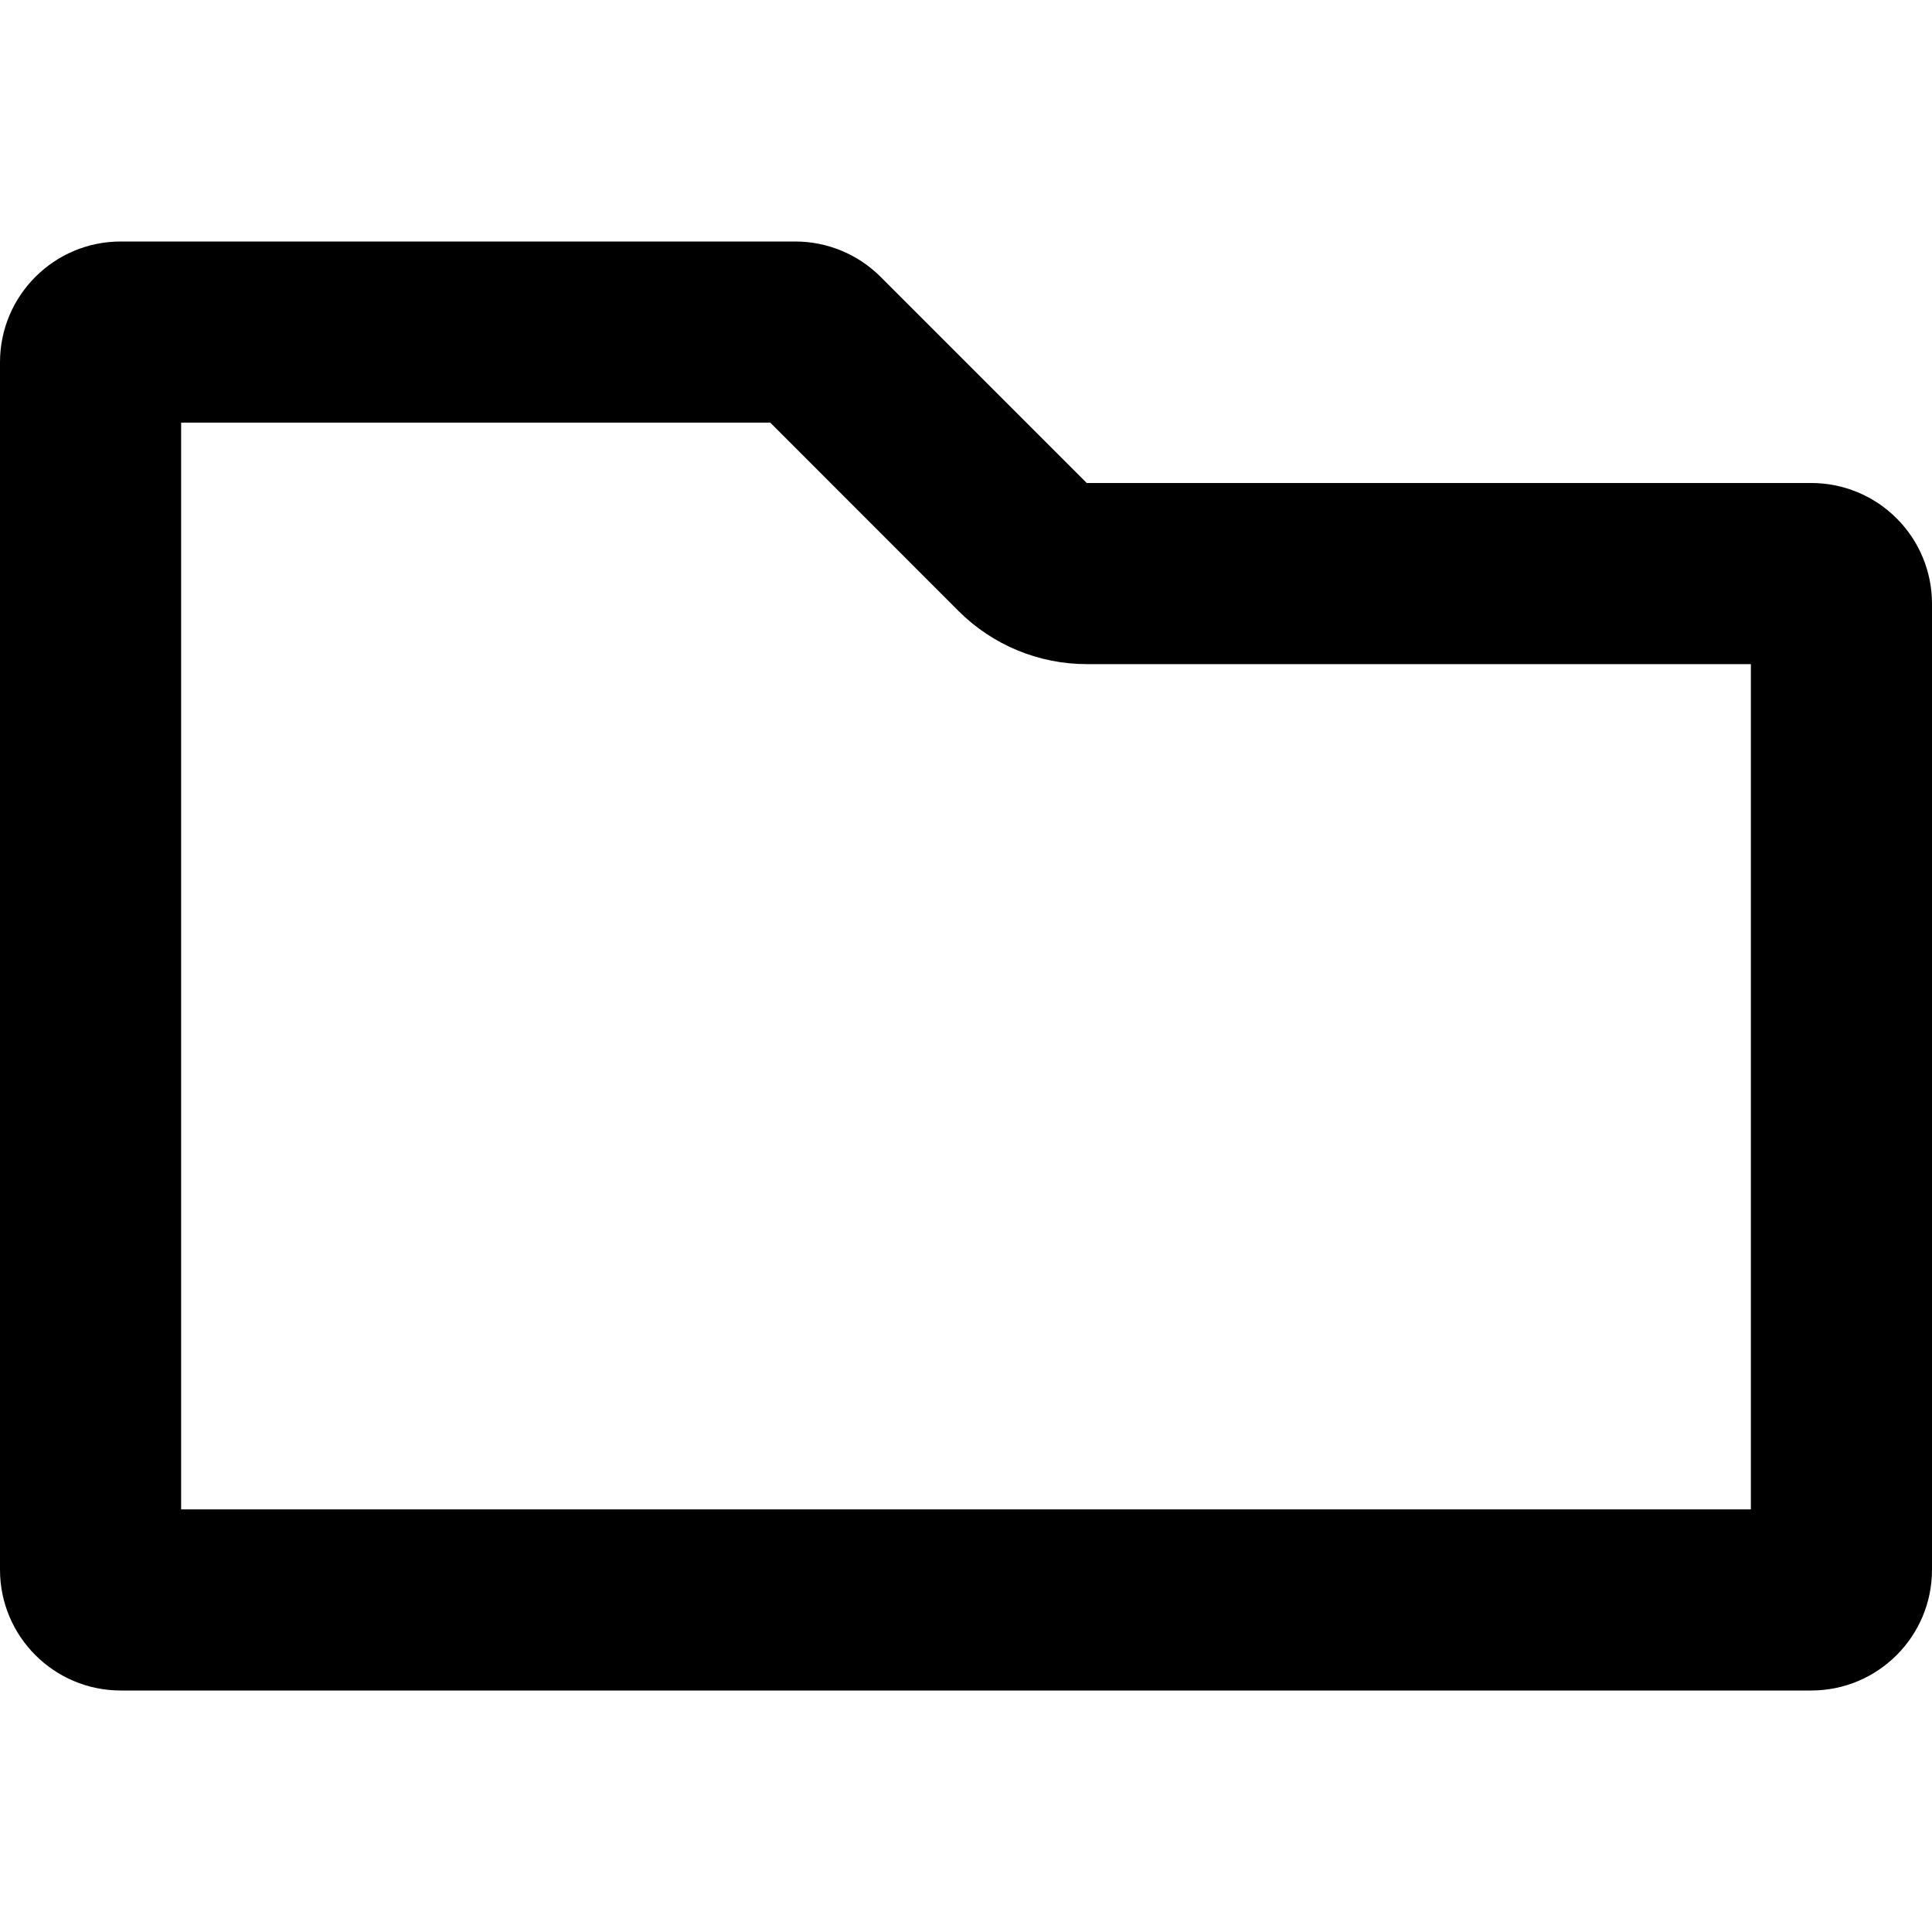
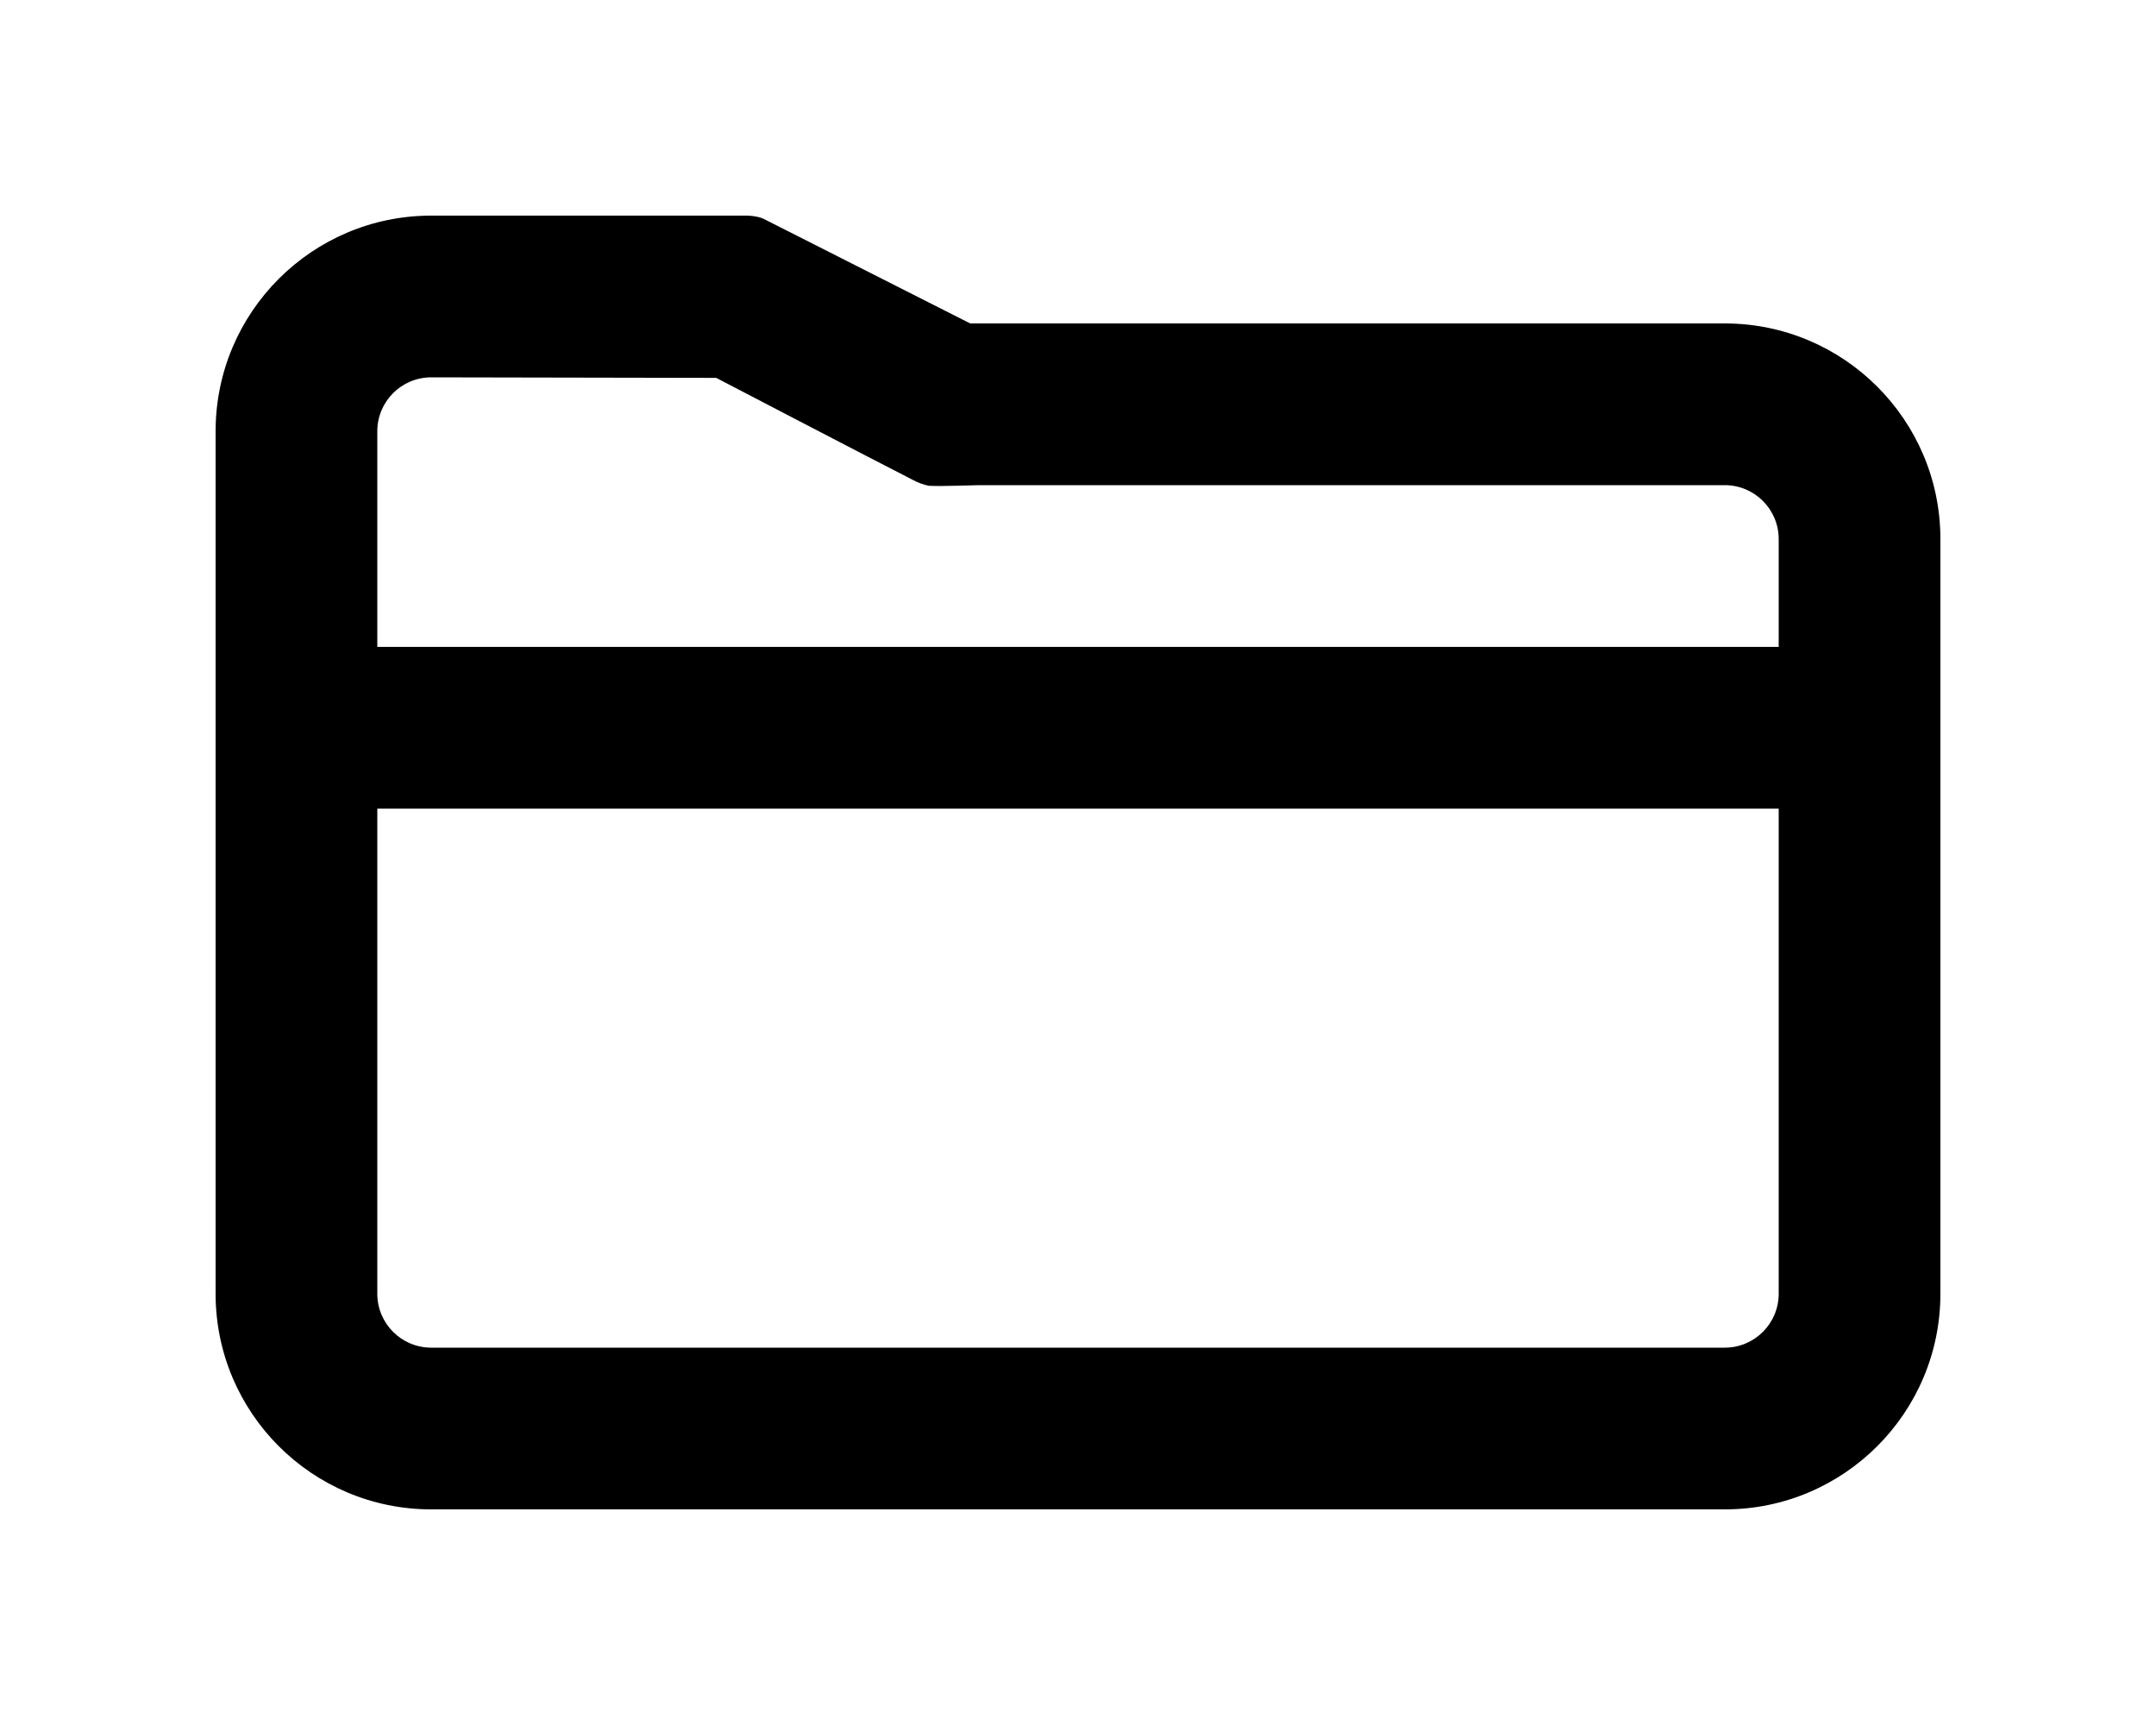
- <svg xmlns="http://www.w3.org/2000/svg" width="100%" height="100%" viewBox="0 0 16 16" version="1.1" xml:space="preserve" style="fill-rule:evenodd;clip-rule:evenodd;stroke-linejoin:round;stroke-miterlimit:2;">
-   <rect id="Folder_16x16" x="0" y="0" width="16" height="16" style="fill:none;" />
-   <clipPath id="_clip1">
-     <rect id="Folder_16x161" x="0" y="0" width="16" height="16" />
-   </clipPath>
-   <g clip-path="url(#_clip1)">
-     <path d="M16,5L16,13C16,13.552 15.552,14 15,14L1,14C0.448,14 0,13.552 0,13L0,3C0,2.448 0.448,2 1,2L6.586,2C6.851,2 7.105,2.105 7.293,2.293L9,4L15,4C15.265,4 15.52,4.105 15.707,4.293C15.895,4.48 16,4.735 16,5ZM1.5,3.5L1.5,12.5L14.5,12.5L14.5,5.5L9,5.5C8.602,5.5 8.221,5.342 7.939,5.061L6.379,3.5L1.5,3.5Z" />
-   </g>
+ <svg xmlns="http://www.w3.org/2000/svg" viewBox="0 0 20 16">
+   <path d="M2,12L2,4C2,2.896 2.896,2 4,2L6.923,2C6.966,2 7.009,2.006 7.05,2.017C7.062,2.021 7.074,2.025 7.086,2.031C7.255,2.117 9,3 9,3L16,3C17.104,3 18,3.896 18,5L18,12C18,13.104 17.104,14 16,14L4,14C2.896,14 2,13.104 2,12ZM16.5,6L16.5,5C16.5,4.724 16.276,4.5 16,4.5L9.084,4.5C9.039,4.5 8.75,4.512 8.616,4.506C8.566,4.495 8.518,4.478 8.473,4.454C8.106,4.267 6.644,3.505 6.644,3.505L4,3.5C3.724,3.5 3.5,3.724 3.5,4L3.5,6L16.5,6ZM3.5,7.5L3.5,12C3.5,12.276 3.724,12.5 4,12.5L16,12.5C16.276,12.5 16.5,12.276 16.5,12L16.5,7.5L3.5,7.5Z" />
</svg>
